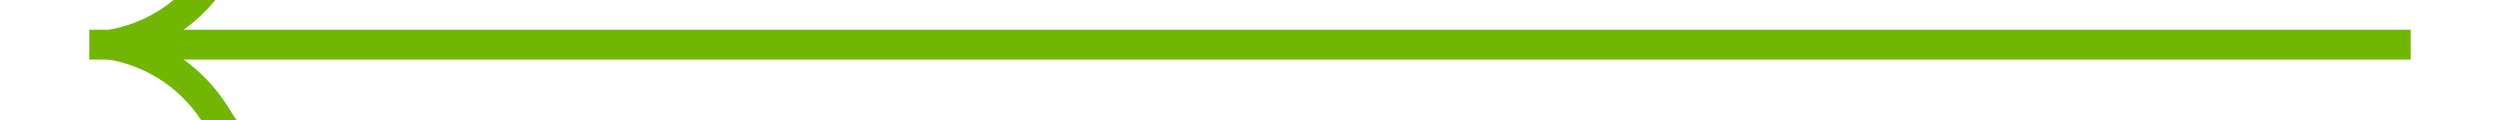
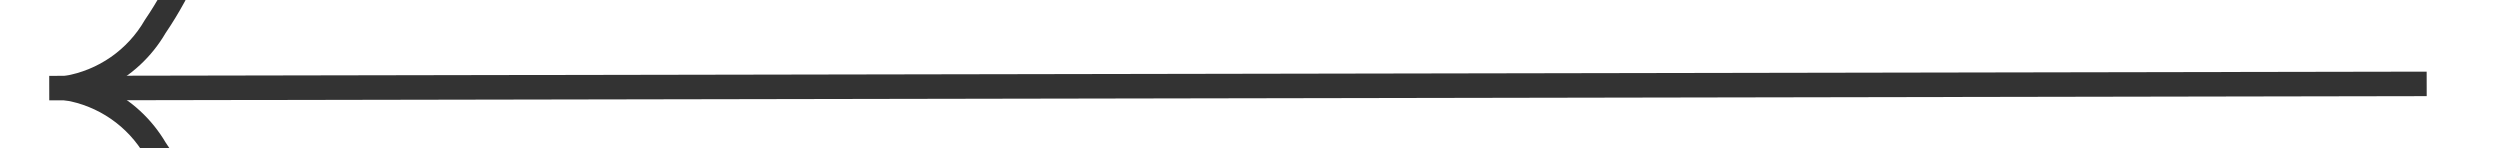
- <svg xmlns="http://www.w3.org/2000/svg" version="1.1" width="84px" height="4px" preserveAspectRatio="xMinYMid meet" viewBox="-18 81  84 2">
-   <g transform="matrix(0 -1 1 0 -58 106 )">
-     <path d="M 19.697 49.159  A 15.24 15.24 0 0 0 22.267 47.748 A 5.67 5.67 0 0 0 24.5 45.333 A 5.67 5.67 0 0 0 26.733 47.748 A 15.24 15.24 0 0 0 29.303 49.159 L 29.697 48.241  A 14.24 14.24 0 0 1 27.267 46.902 A 4.67 4.67 0 0 1 24.993 43.618 A 0.5 0.5 0 0 0 24.5 43.2 A 0.5 0.5 0 0 0 24.007 43.618 A 4.67 4.67 0 0 1 21.733 46.902 A 14.24 14.24 0 0 1 19.303 48.241 L 19.697 49.159  Z " fill-rule="nonzero" fill="#70b603" stroke="none" />
-     <path d="M 24.5 43  L 24.5 121  " stroke-width="1" stroke="#70b603" fill="none" />
+ <svg xmlns="http://www.w3.org/2000/svg" version="1.1" width="102px" height="6px" preserveAspectRatio="xMinYMid meet" viewBox="-28 343  102 4">
+   <g transform="matrix(-0.01745241 -0.9998477 0.9998477 -0.01745241 -321.546 374.0176 )">
+     <path d="M 17.697 302.159  A 15.24 15.24 0 0 0 20.267 300.748 A 5.67 5.67 0 0 0 22.5 298.333 A 5.67 5.67 0 0 0 24.733 300.748 A 15.24 15.24 0 0 0 27.303 302.159 L 27.697 301.241  A 14.24 14.24 0 0 1 25.267 299.902 A 4.67 4.67 0 0 1 22.993 296.618 A 0.5 0.5 0 0 0 22.5 296.2 A 0.5 0.5 0 0 0 22.007 296.618 A 4.67 4.67 0 0 1 19.733 299.902 A 14.24 14.24 0 0 1 17.303 301.241 L 17.697 302.159  Z " fill-rule="nonzero" fill="#333333" stroke="none" transform="matrix(0.999877 0.01568083 -0.01568083 0.999877 5.404812 -0.3104618 )" />
+     <path d="M 22.5 296  L 22.5 393  " stroke-width="1" stroke="#333333" fill="none" transform="matrix(0.999877 0.01568083 -0.01568083 0.999877 5.404812 -0.3104618 )" />
  </g>
</svg>
